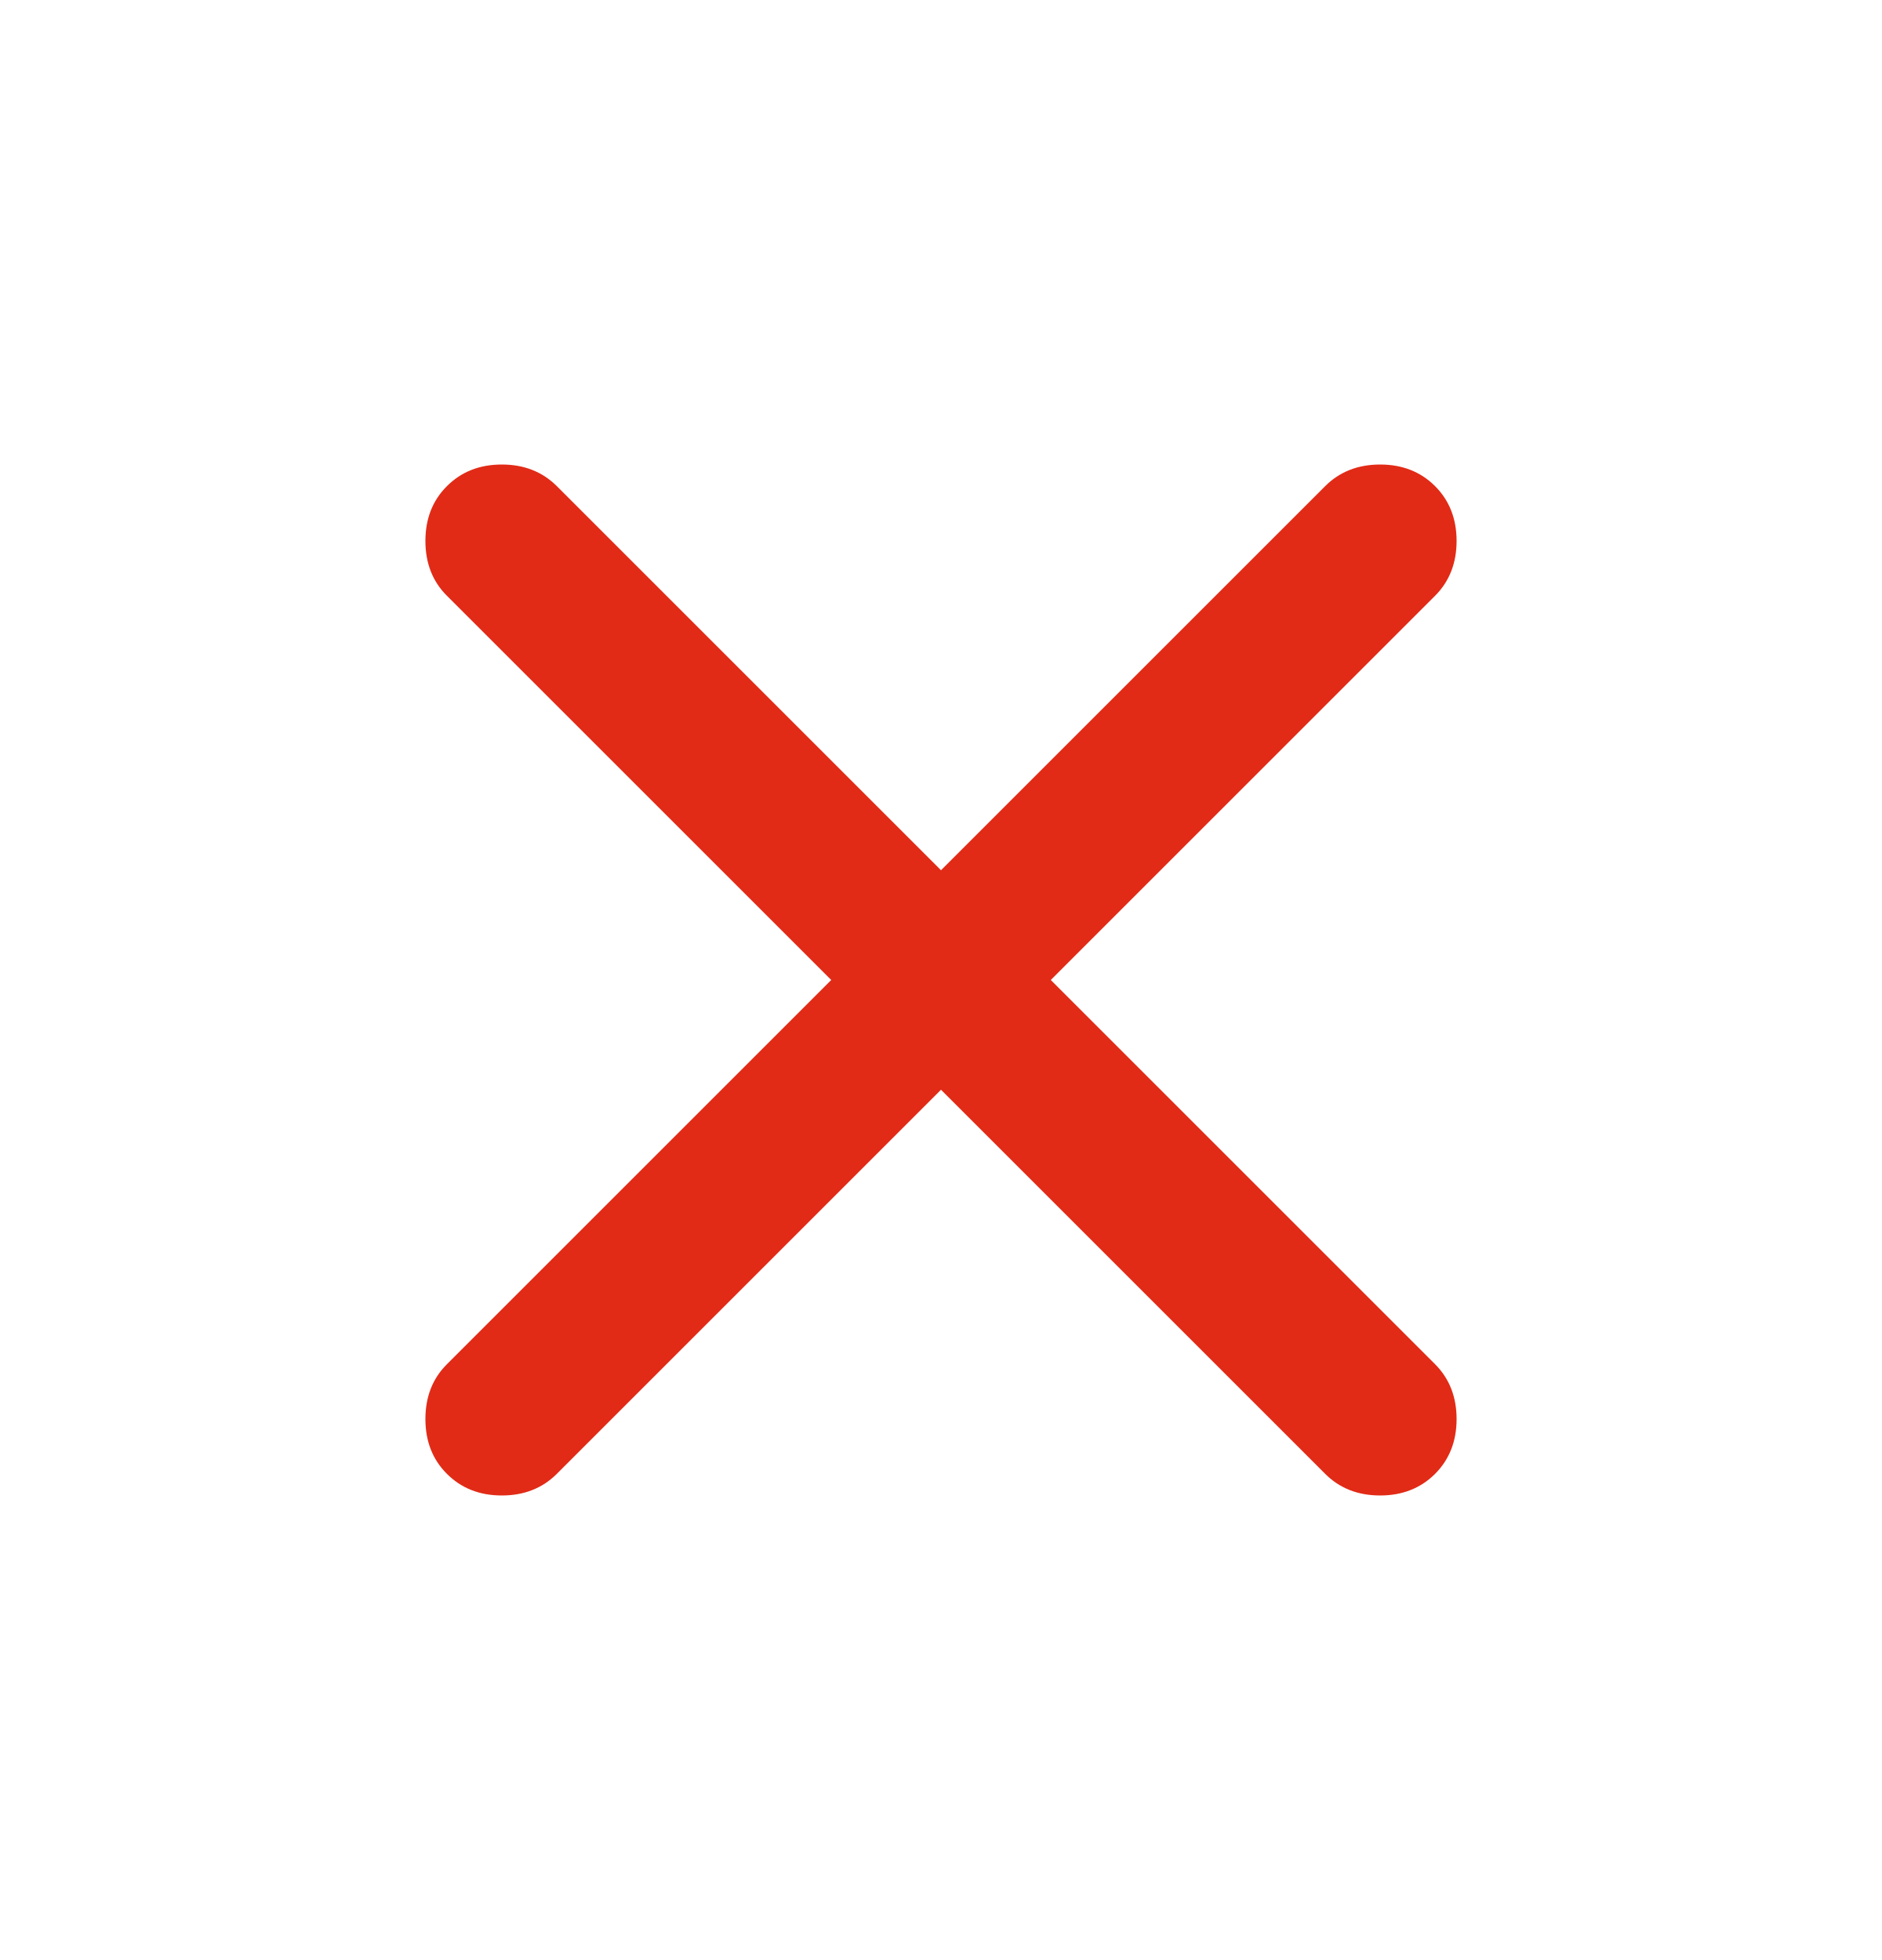
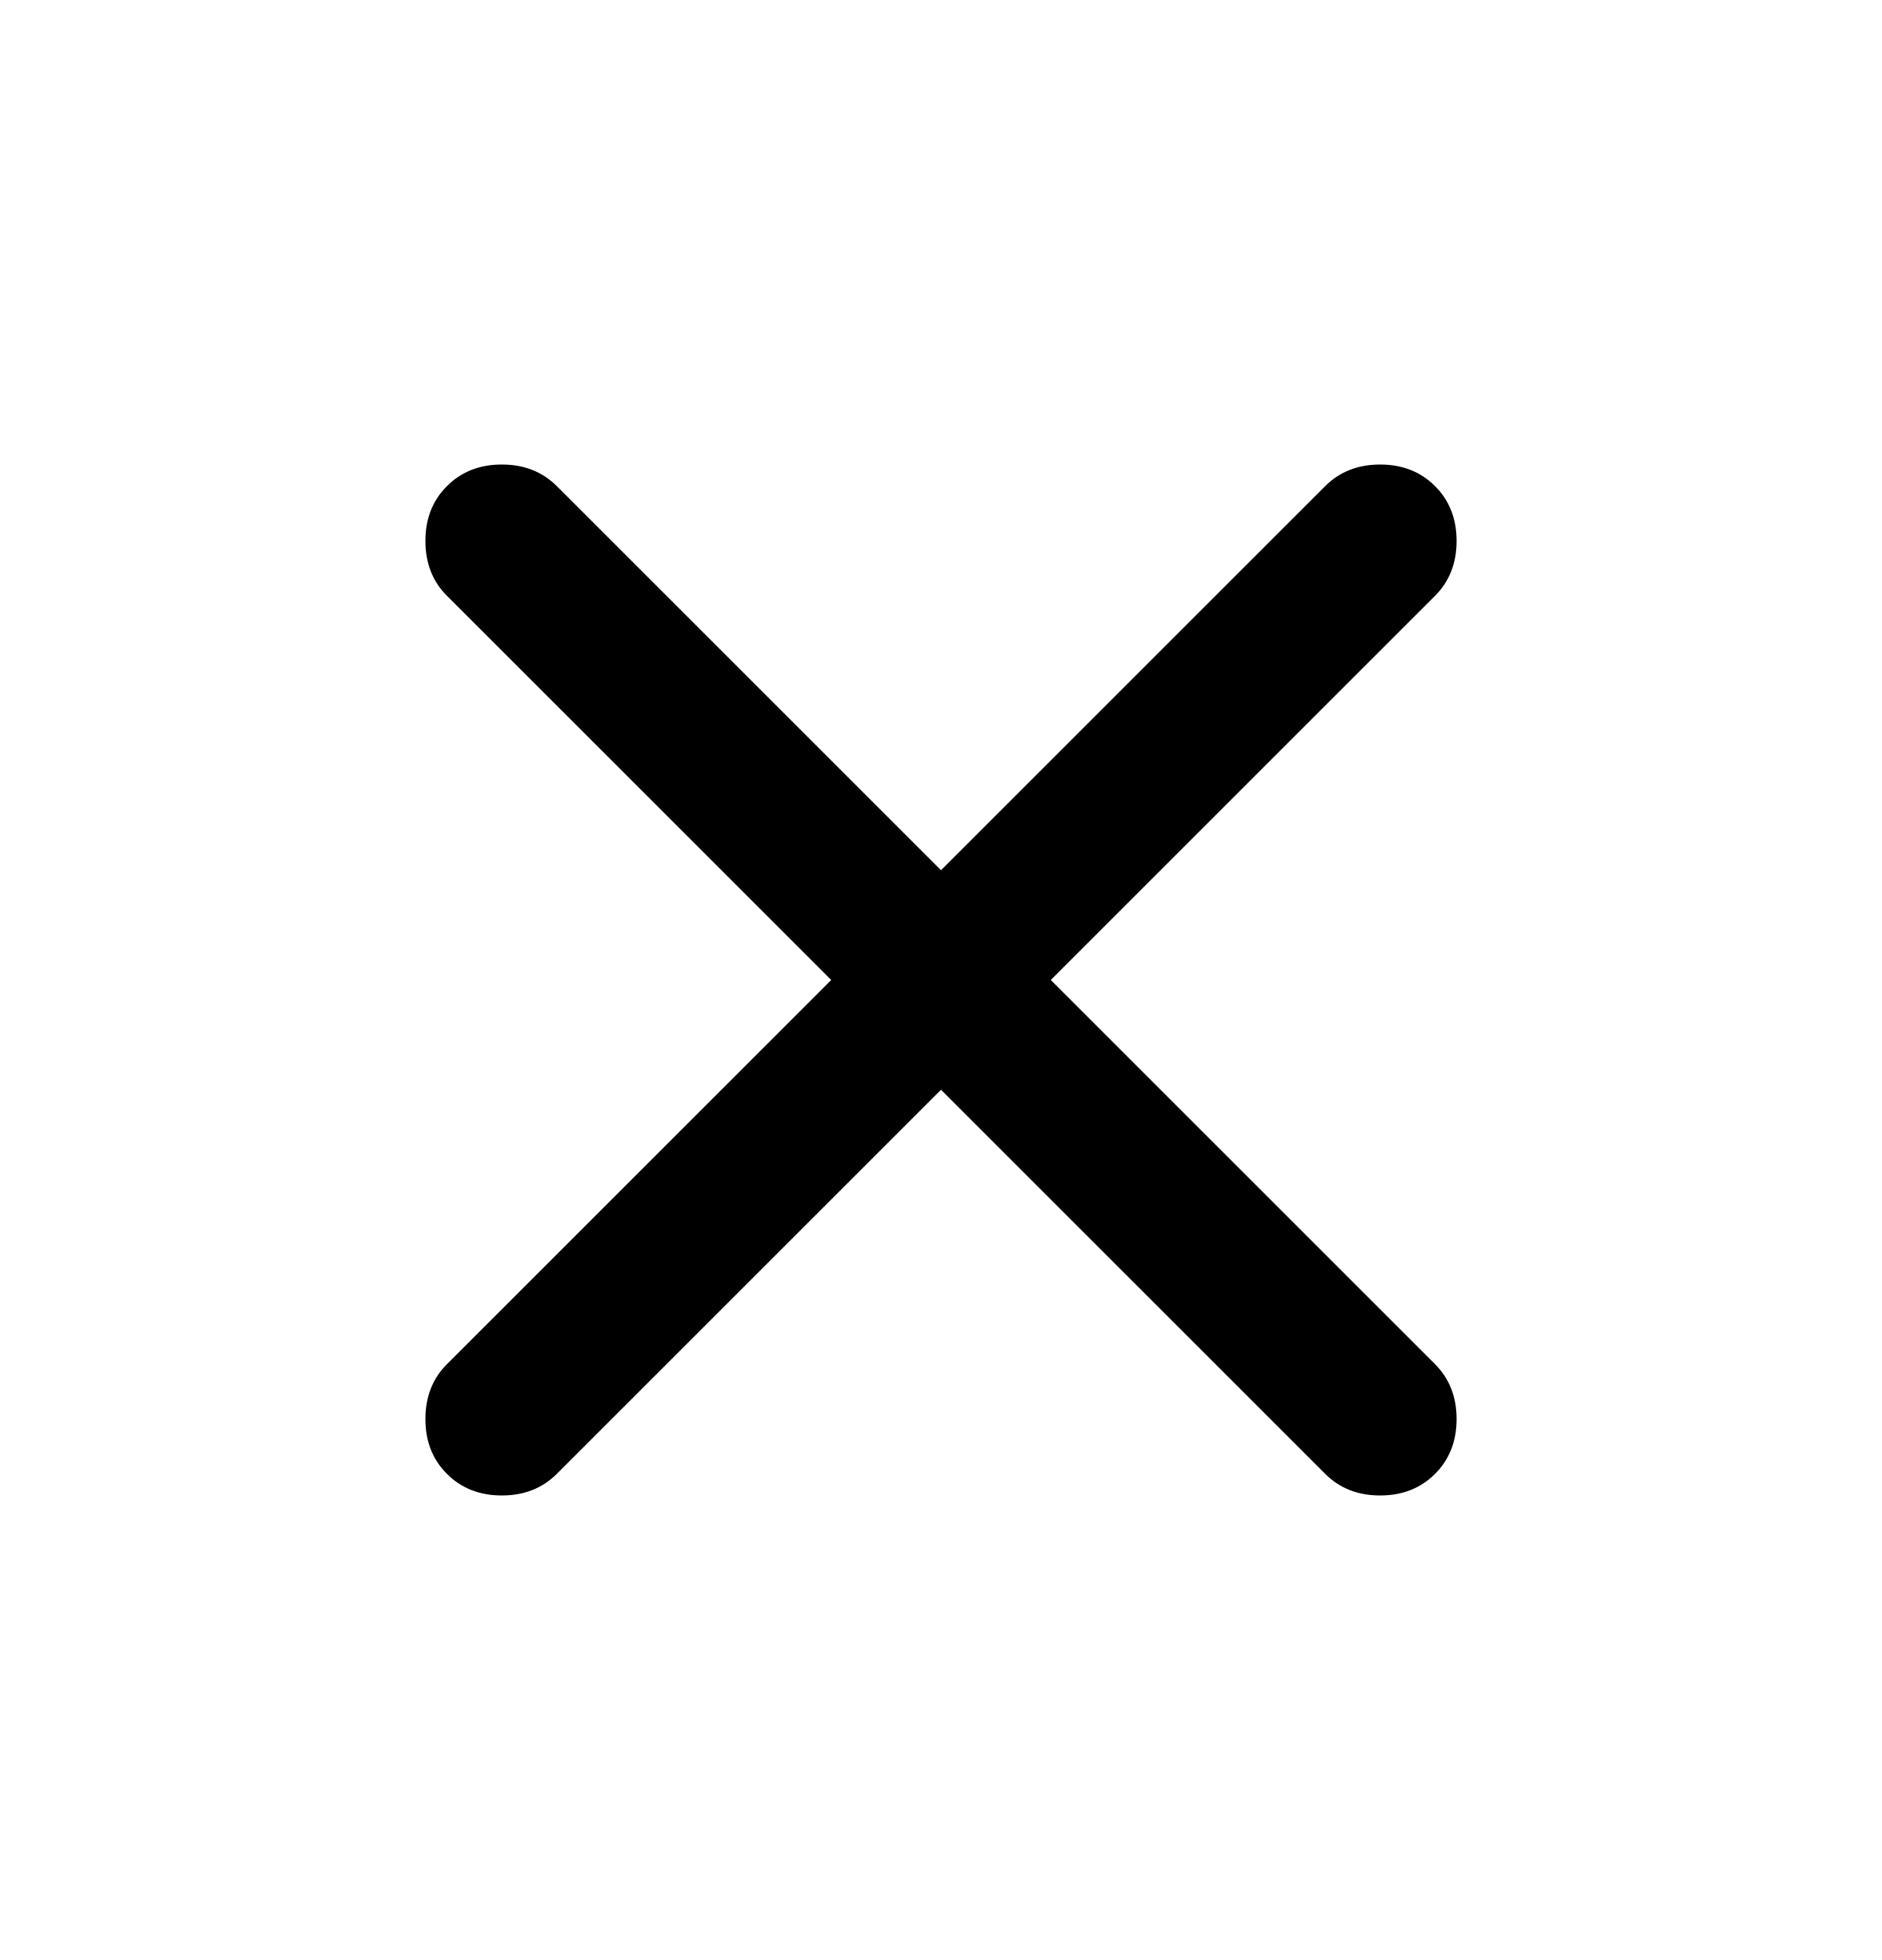
<svg xmlns="http://www.w3.org/2000/svg" width="24" height="25" viewBox="0 0 24 25" fill="none">
  <mask id="mask0_1_619" style="mask-type:alpha" maskUnits="userSpaceOnUse" x="0" y="0" width="24" height="25">
    <rect y="0.5" width="24" height="24" fill="#D9D9D9" />
  </mask>
  <g mask="url(#mask0_1_619)">
-     <path d="M12 13.9L7.1 18.8C6.916 18.983 6.683 19.075 6.4 19.075C6.116 19.075 5.883 18.983 5.7 18.8C5.516 18.617 5.425 18.383 5.425 18.1C5.425 17.817 5.516 17.583 5.7 17.4L10.6 12.5L5.7 7.6C5.516 7.417 5.425 7.183 5.425 6.9C5.425 6.617 5.516 6.383 5.7 6.2C5.883 6.017 6.116 5.925 6.4 5.925C6.683 5.925 6.916 6.017 7.1 6.2L12 11.1L16.9 6.2C17.083 6.017 17.317 5.925 17.6 5.925C17.883 5.925 18.116 6.017 18.3 6.2C18.483 6.383 18.575 6.617 18.575 6.9C18.575 7.183 18.483 7.417 18.3 7.6L13.4 12.5L18.3 17.4C18.483 17.583 18.575 17.817 18.575 18.1C18.575 18.383 18.483 18.617 18.3 18.8C18.116 18.983 17.883 19.075 17.6 19.075C17.317 19.075 17.083 18.983 16.9 18.8L12 13.9Z" fill="#E12B17" />
+     <path d="M12 13.9L7.1 18.8C6.916 18.983 6.683 19.075 6.4 19.075C6.116 19.075 5.883 18.983 5.7 18.8C5.516 18.617 5.425 18.383 5.425 18.1C5.425 17.817 5.516 17.583 5.7 17.4L10.6 12.5L5.7 7.6C5.516 7.417 5.425 7.183 5.425 6.9C5.425 6.617 5.516 6.383 5.7 6.2C5.883 6.017 6.116 5.925 6.4 5.925C6.683 5.925 6.916 6.017 7.1 6.2L12 11.1L16.9 6.2C17.083 6.017 17.317 5.925 17.6 5.925C17.883 5.925 18.116 6.017 18.3 6.2C18.483 6.383 18.575 6.617 18.575 6.9C18.575 7.183 18.483 7.417 18.3 7.6L13.4 12.5L18.3 17.4C18.483 17.583 18.575 17.817 18.575 18.1C18.575 18.383 18.483 18.617 18.3 18.8C18.116 18.983 17.883 19.075 17.6 19.075C17.317 19.075 17.083 18.983 16.9 18.8L12 13.9Z" fill="currentColor" />
  </g>
</svg>
